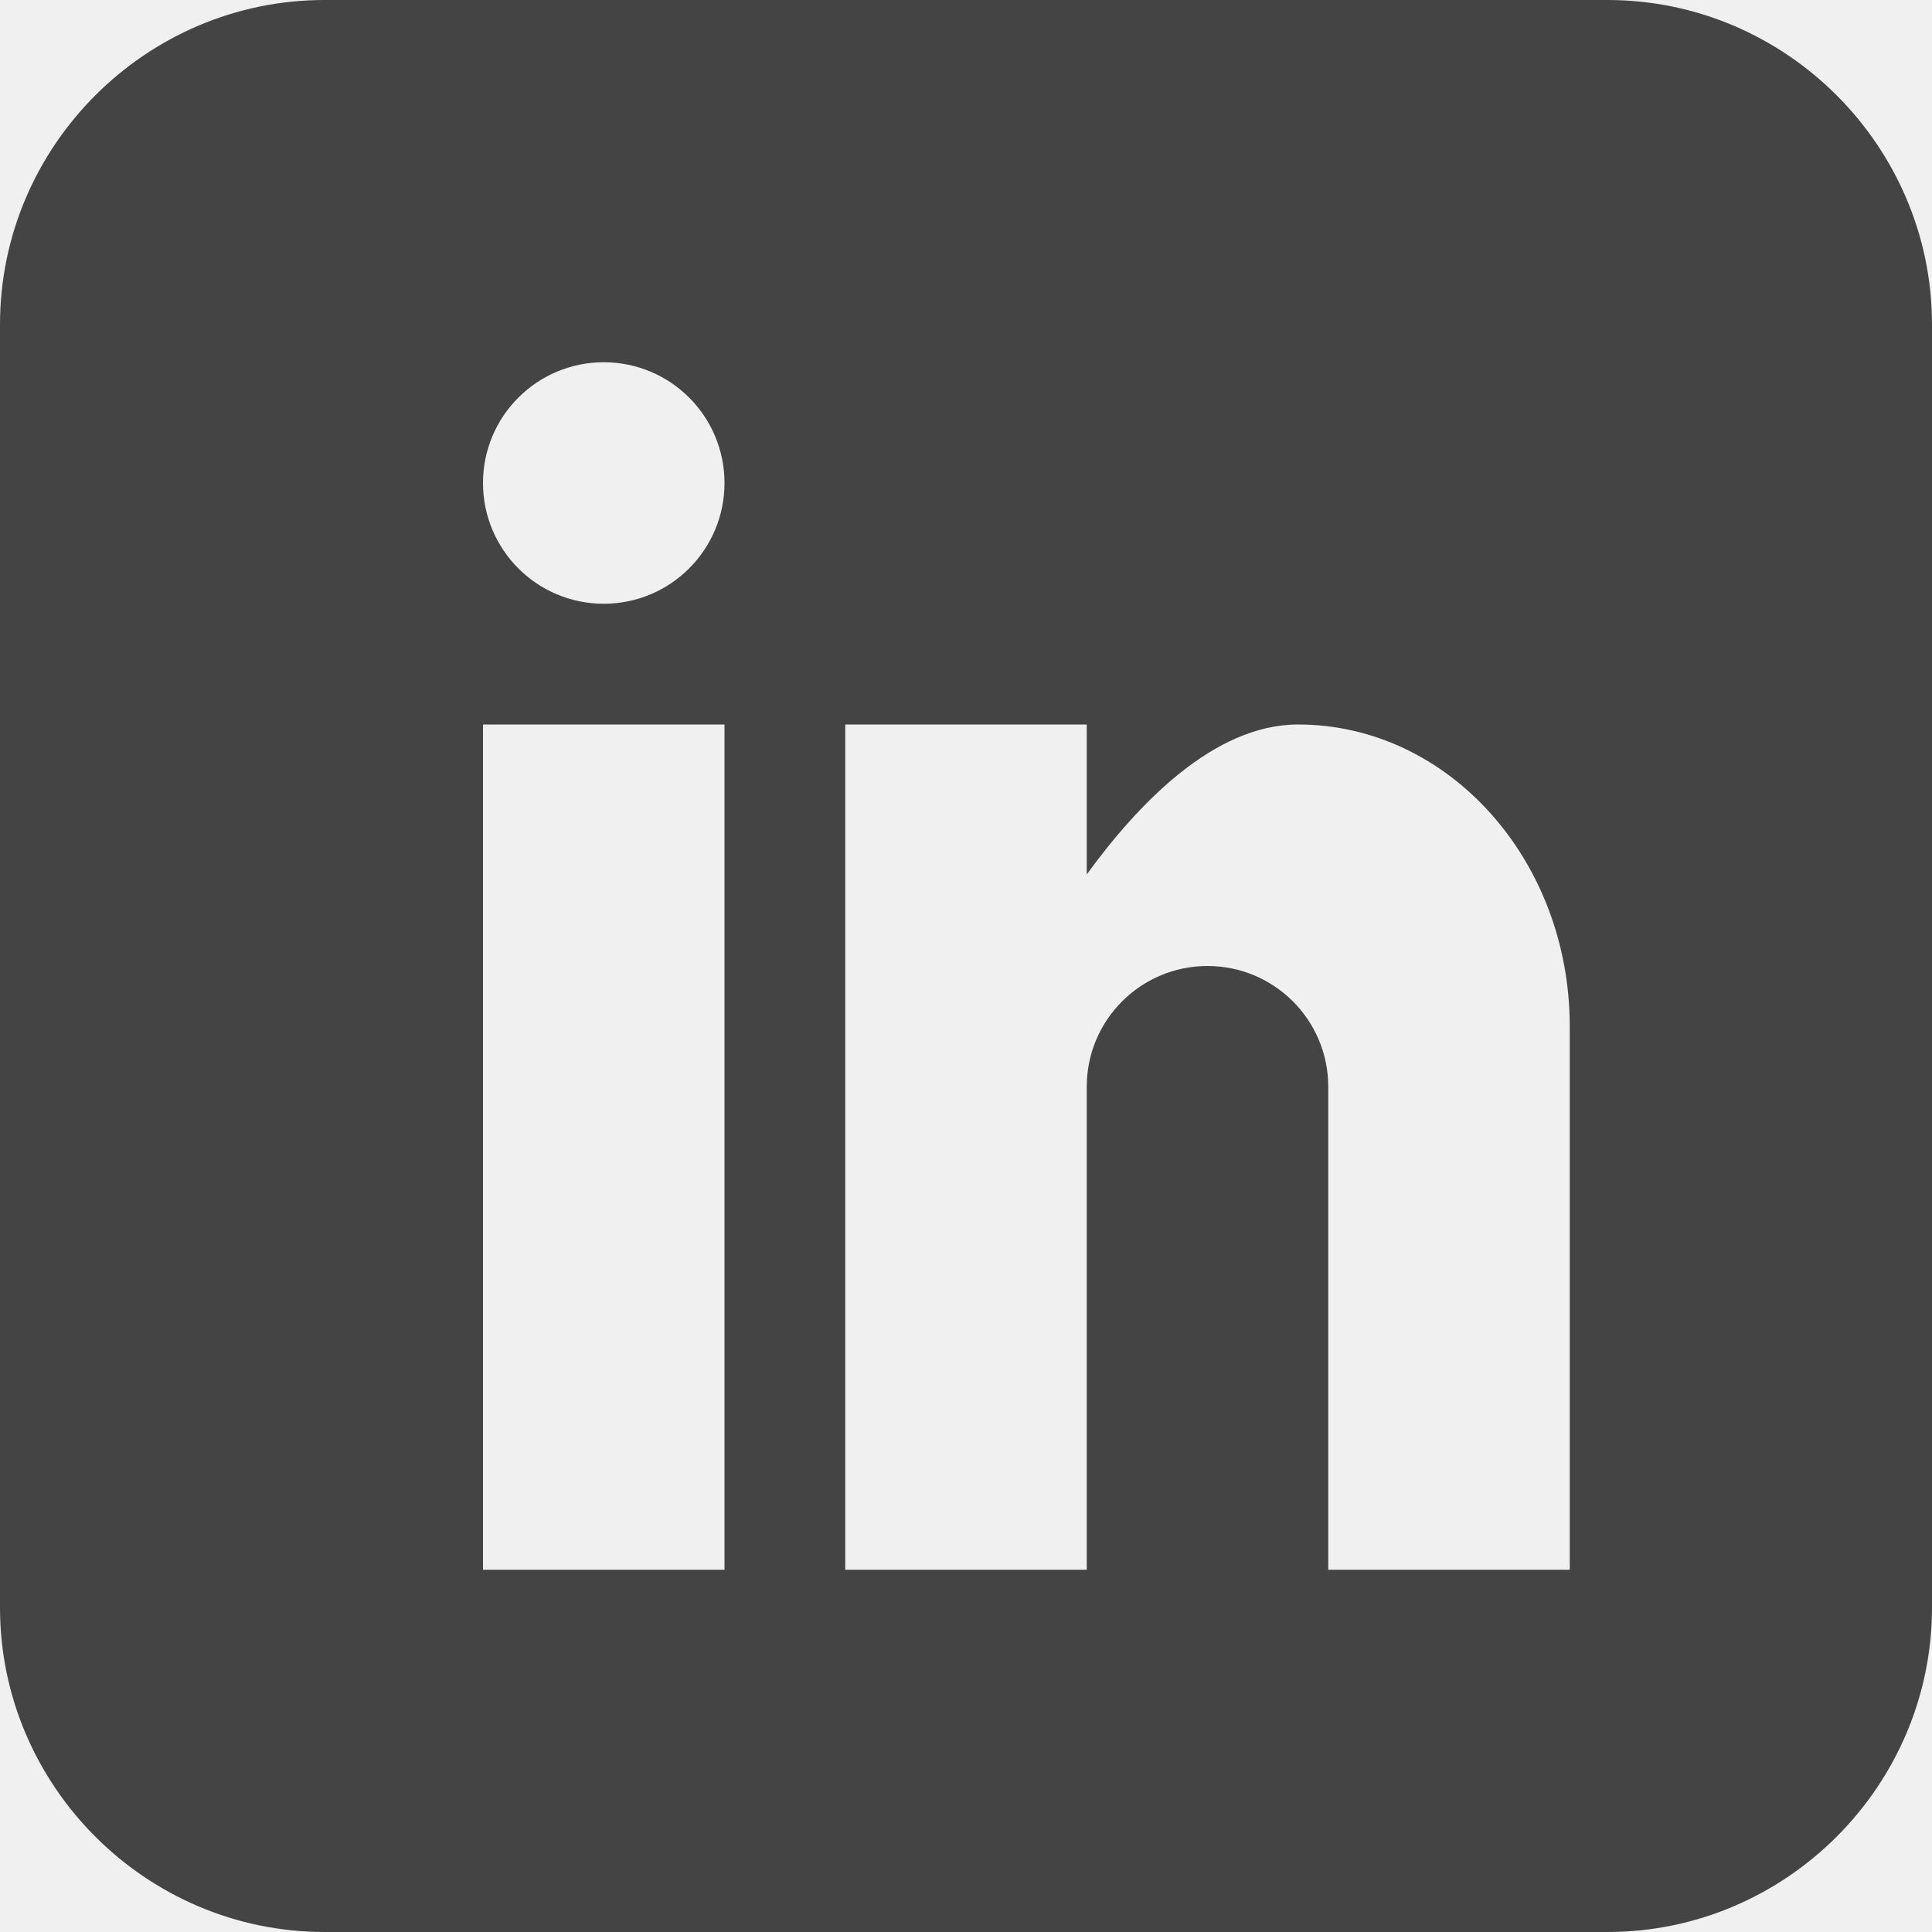
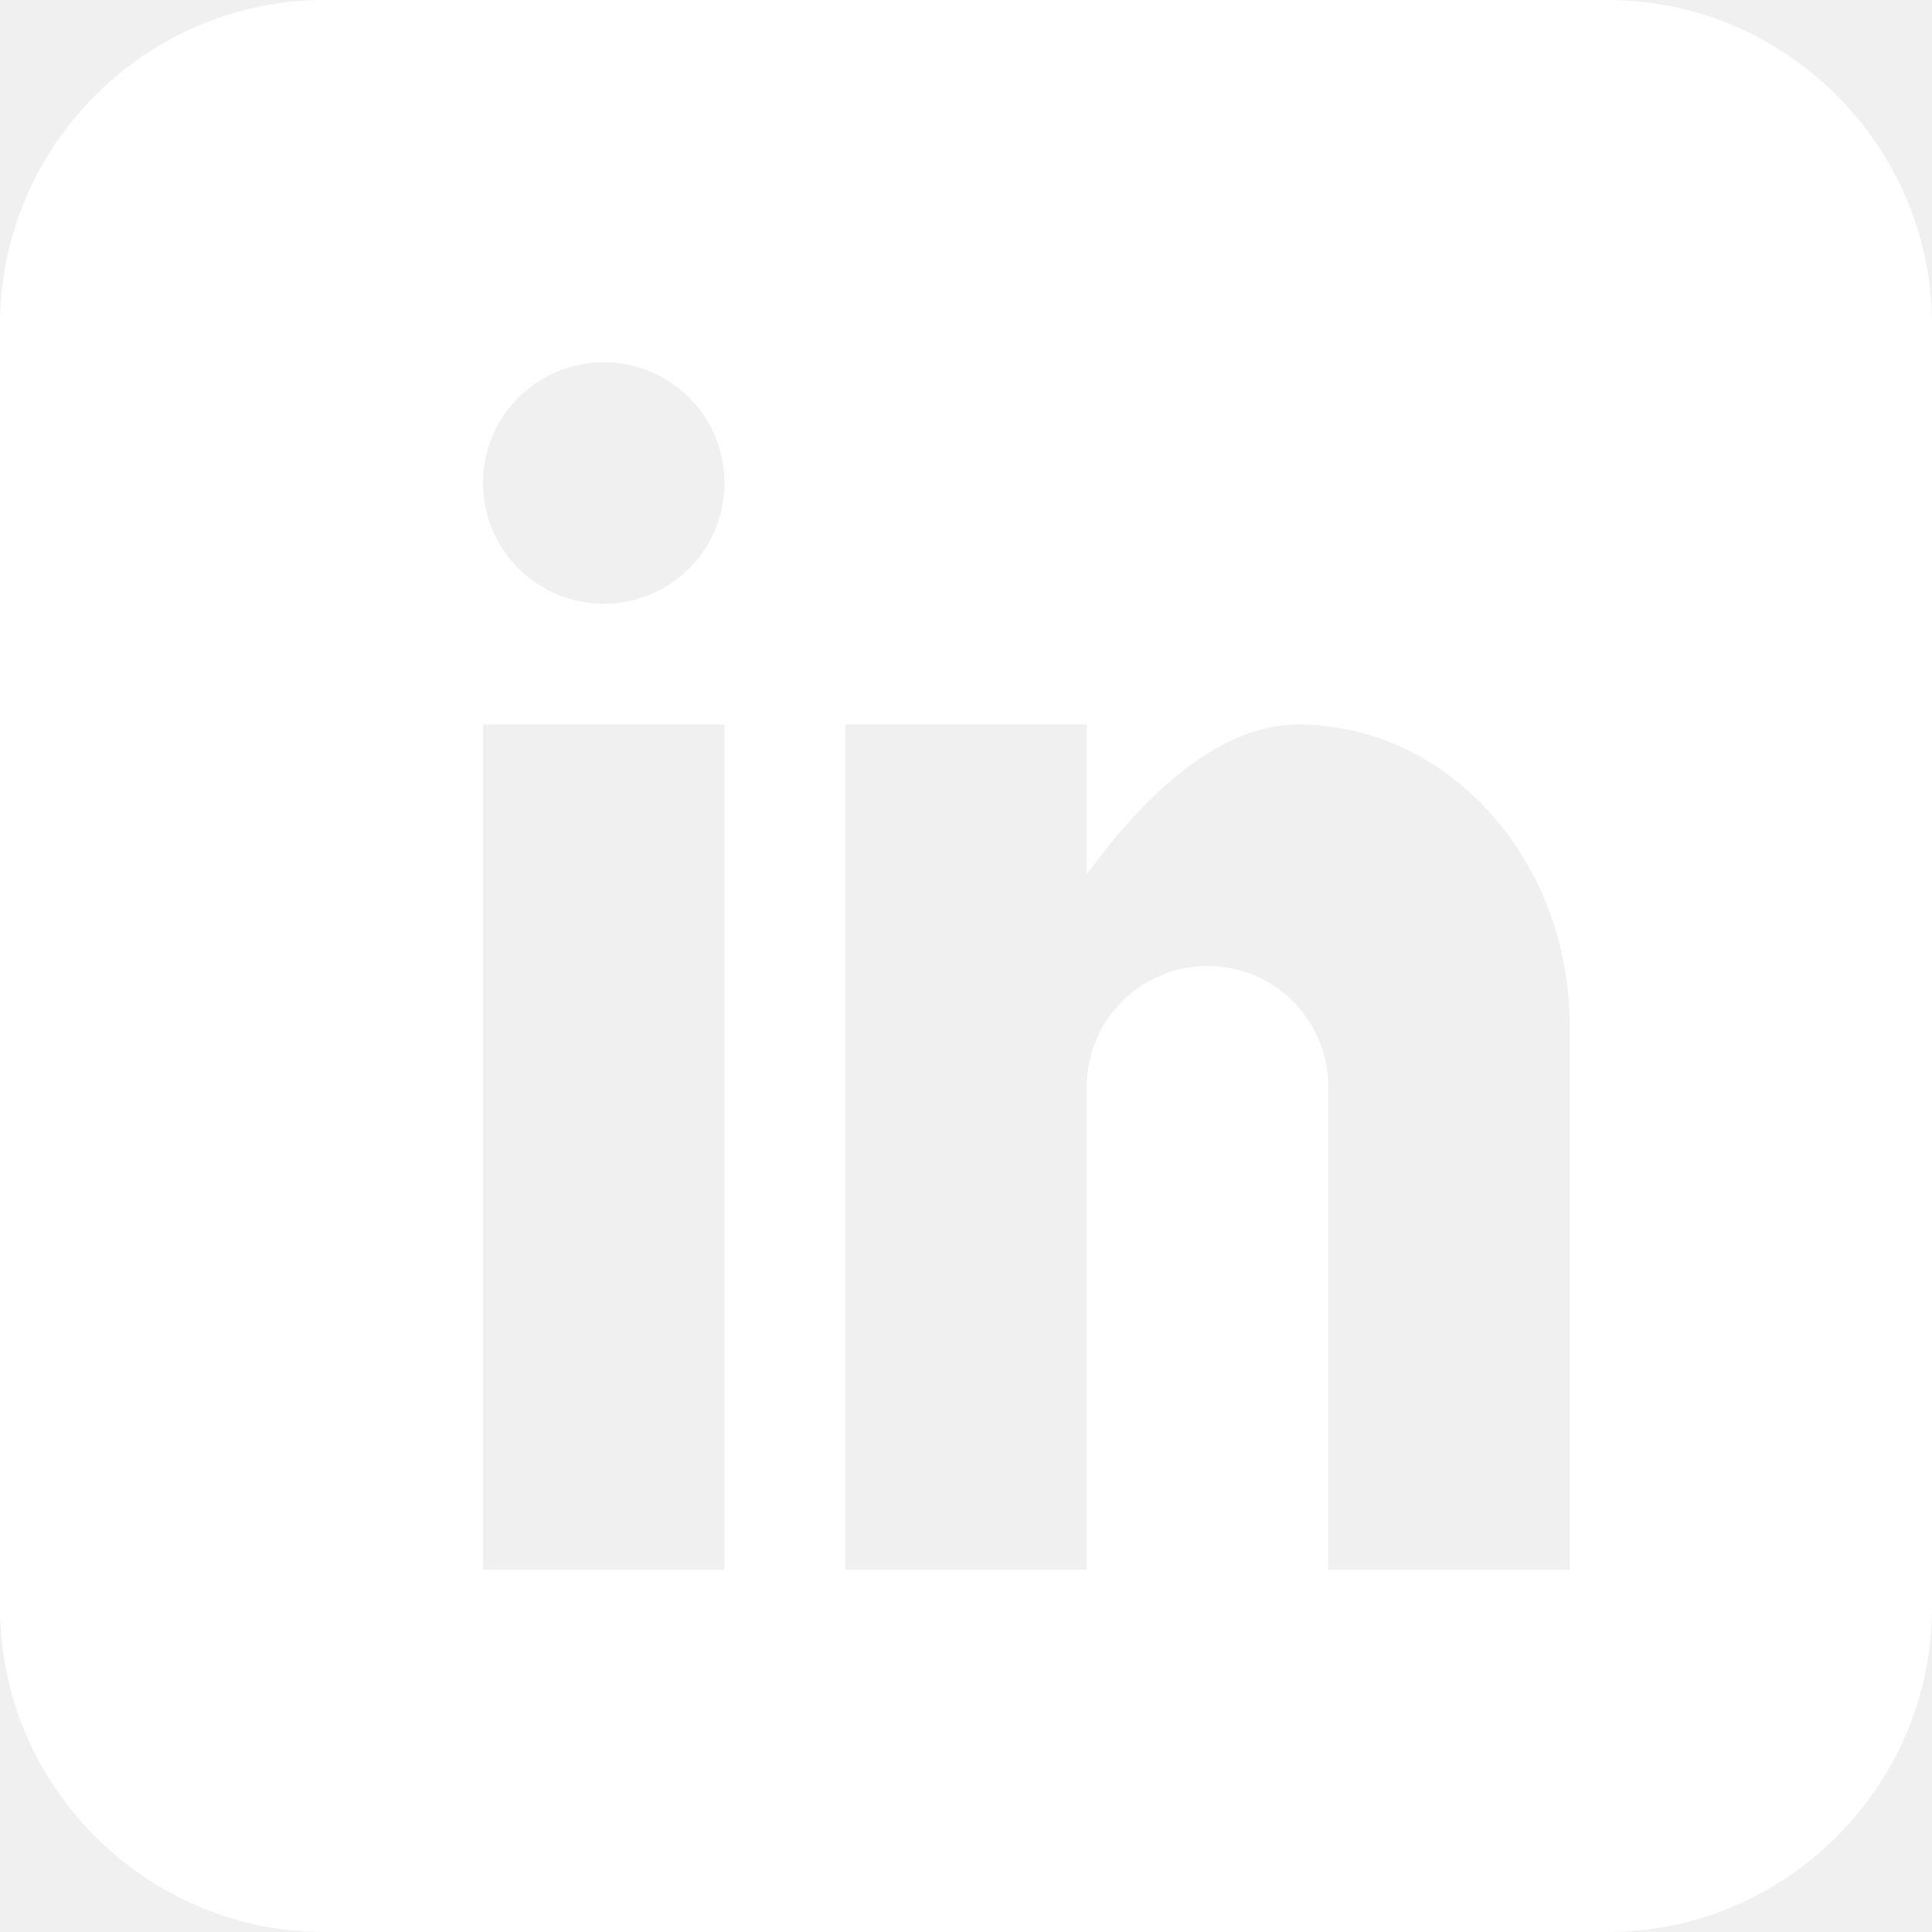
<svg xmlns="http://www.w3.org/2000/svg" version="1.1" width="32" height="32" viewBox="0 0 32 32">
-   <path fill="#444444" d="M26.625 0h-21.25c-2.956 0-5.375 2.419-5.375 5.375v21.25c0 2.956 2.419 5.375 5.375 5.375h21.25c2.956 0 5.375-2.419 5.375-5.375v-21.25c0-2.956-2.419-5.375-5.375-5.375zM12 26h-4v-14h4v14zM10 10c-1.105 0-2-0.895-2-2s0.895-2 2-2 2 0.895 2 2-0.895 2-2 2zM26 26h-4v-8c0-1.105-0.895-2-2-2s-2 0.895-2 2v8h-4v-14h4v2.483c0.825-1.133 2.086-2.483 3.5-2.483 2.485 0 4.5 2.239 4.5 5v9z" />
+   <path fill="#FFFFFF" d="M26.625 0h-21.25c-2.956 0-5.375 2.419-5.375 5.375v21.25c0 2.956 2.419 5.375 5.375 5.375h21.25c2.956 0 5.375-2.419 5.375-5.375v-21.25c0-2.956-2.419-5.375-5.375-5.375zM12 26h-4v-14h4v14zM10 10c-1.105 0-2-0.895-2-2s0.895-2 2-2 2 0.895 2 2-0.895 2-2 2zM26 26h-4v-8c0-1.105-0.895-2-2-2s-2 0.895-2 2v8h-4v-14h4v2.483c0.825-1.133 2.086-2.483 3.5-2.483 2.485 0 4.5 2.239 4.5 5v9z" />
</svg>
